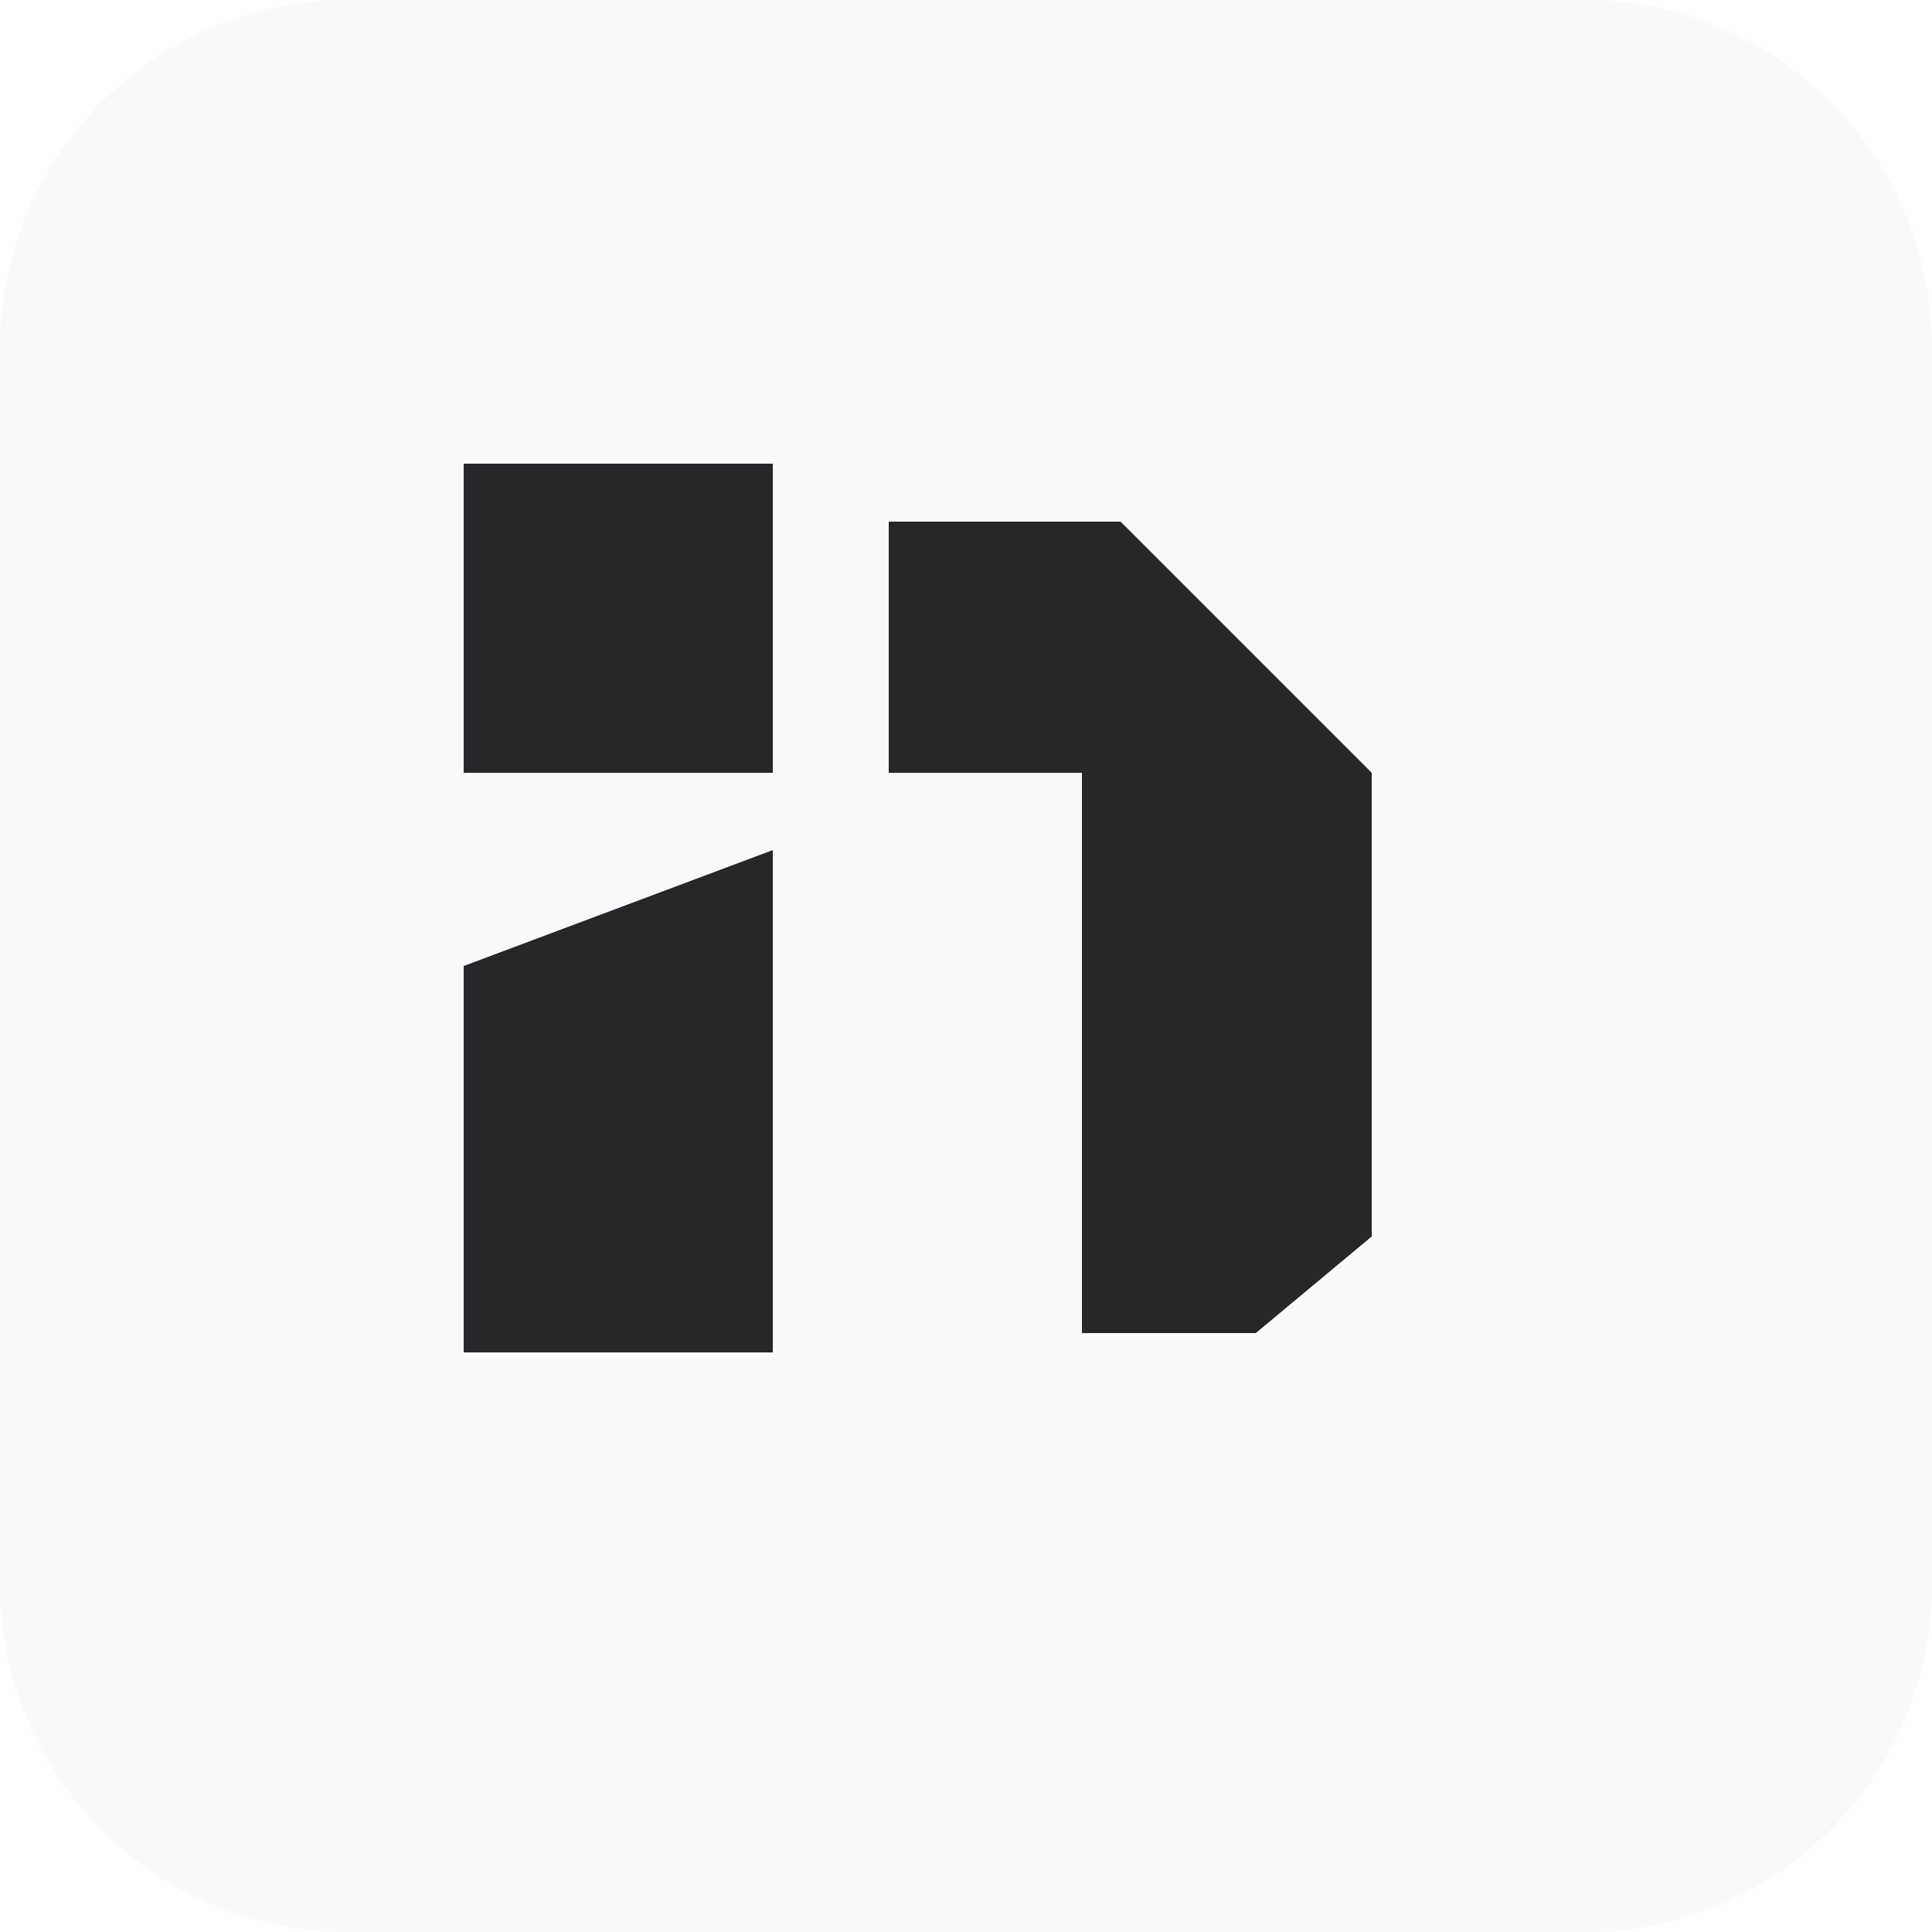
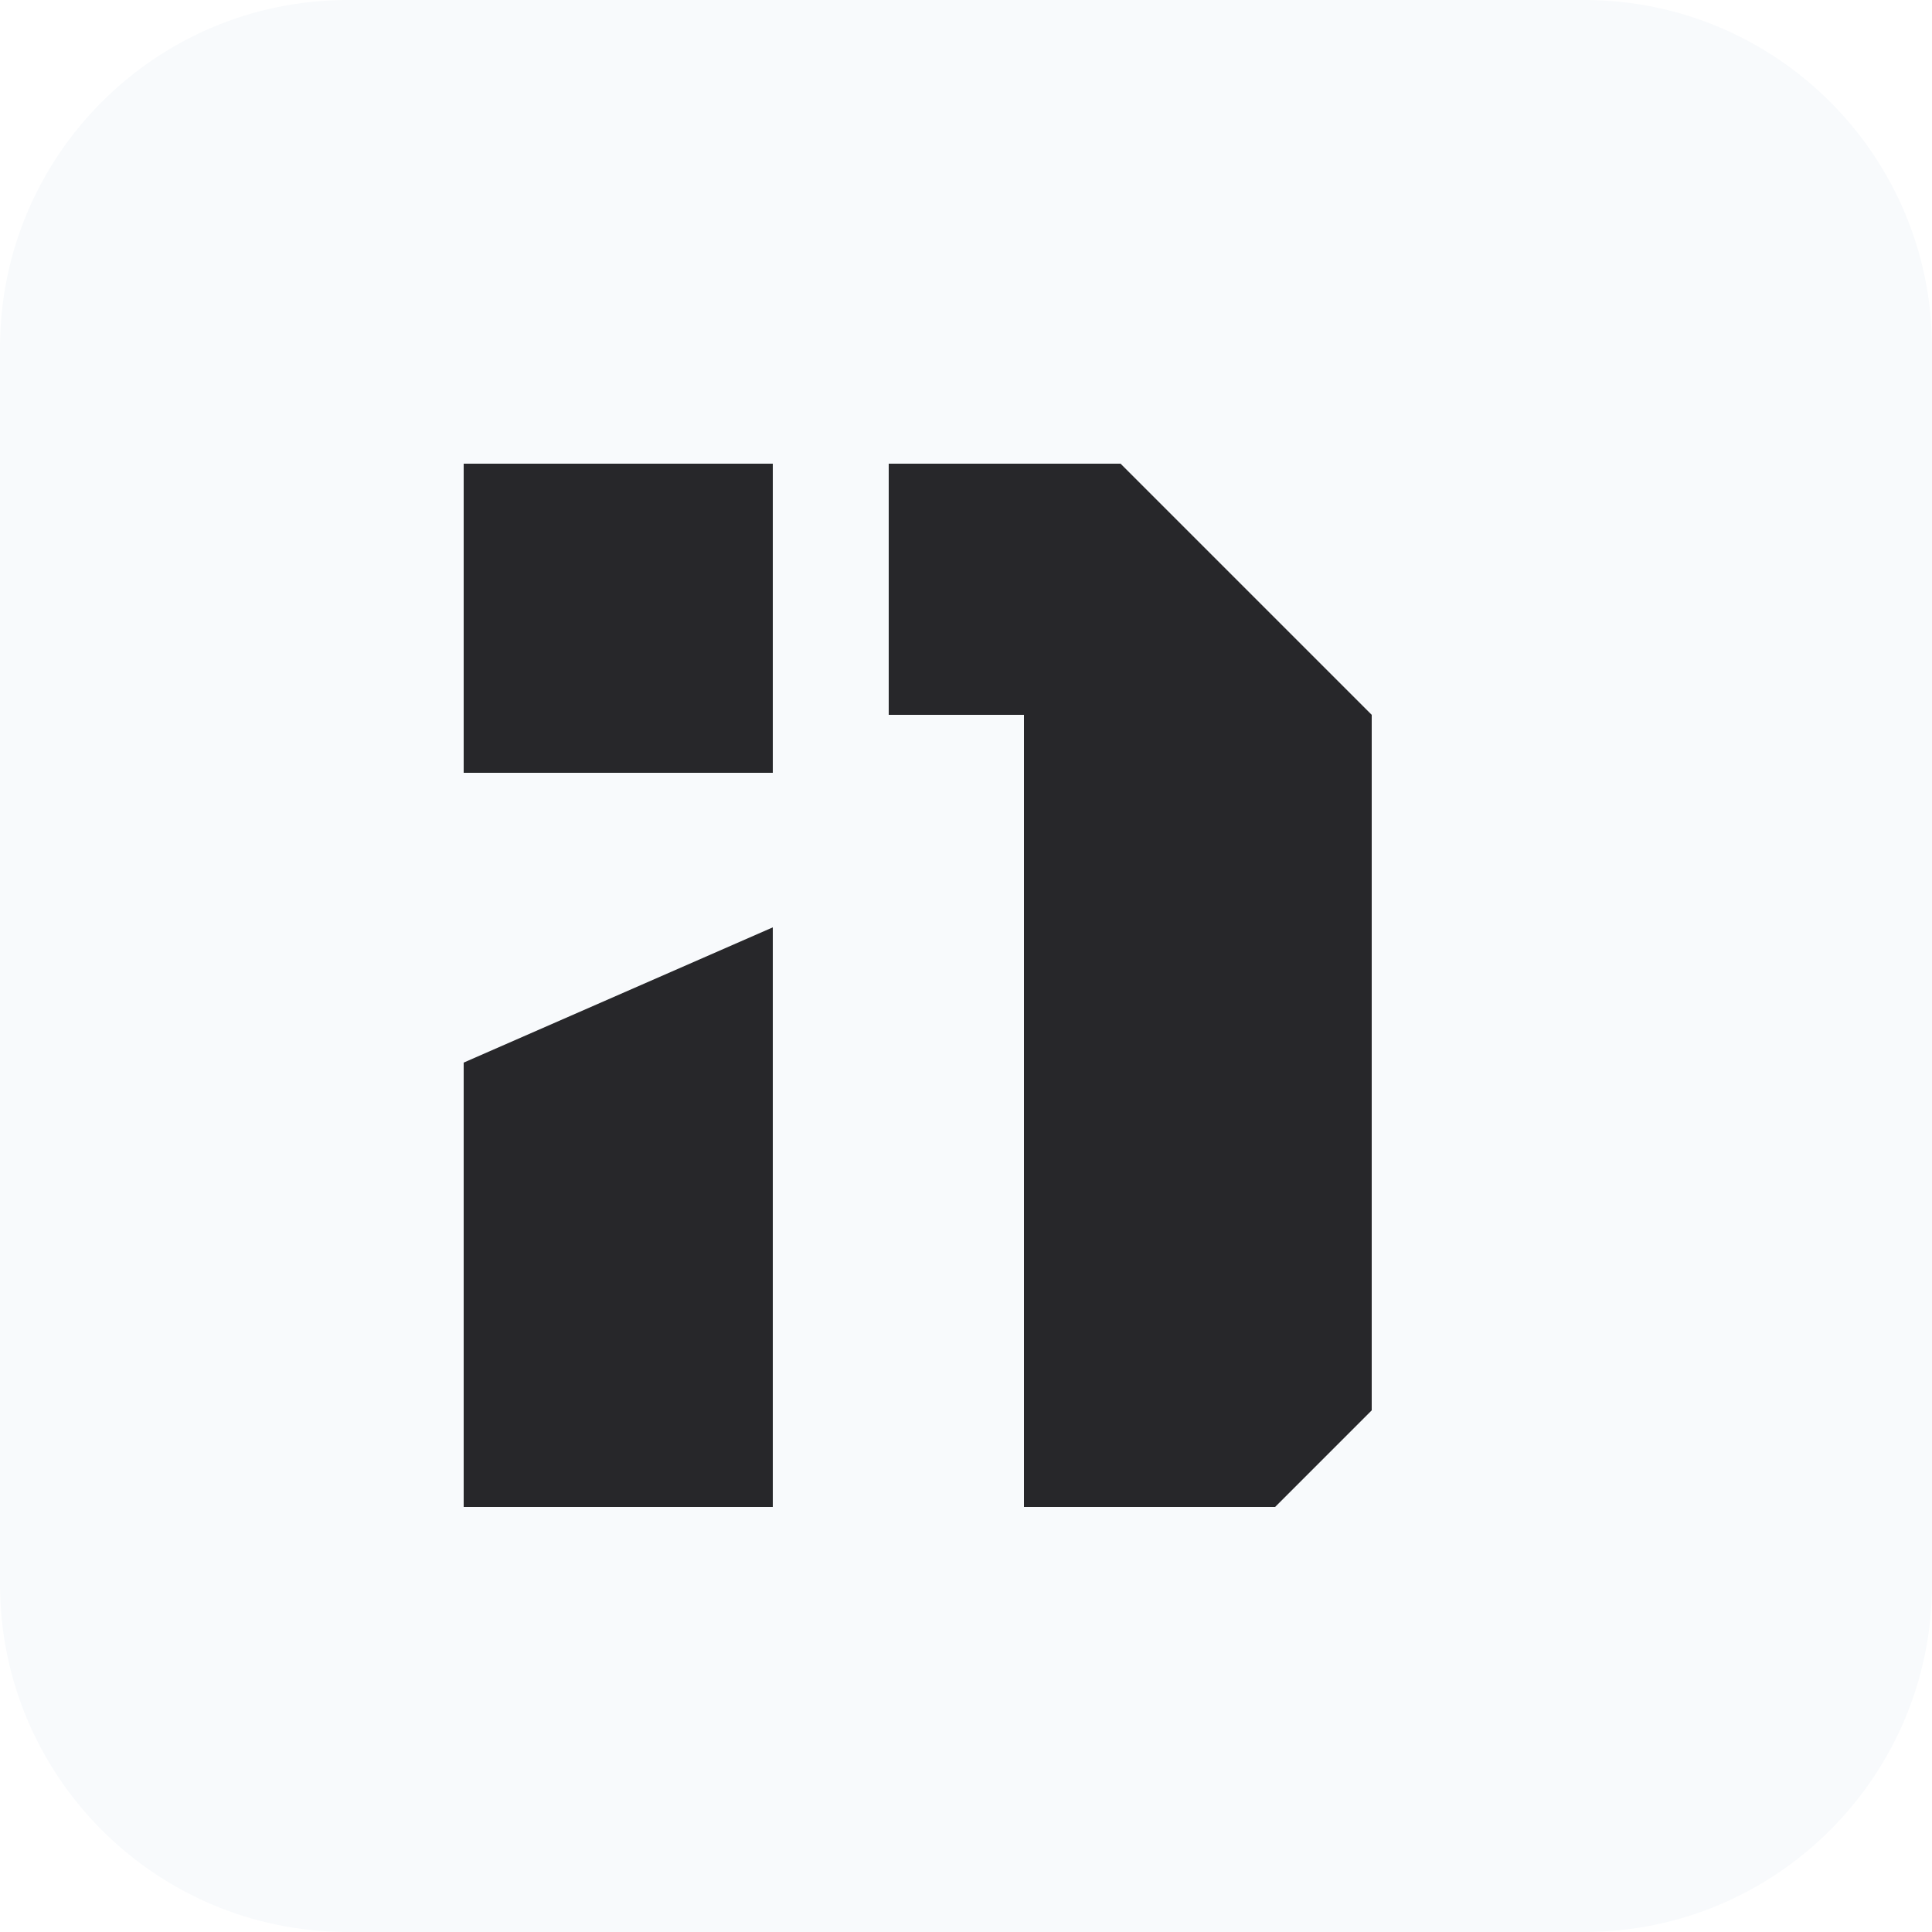
<svg xmlns="http://www.w3.org/2000/svg" viewBox="0 0 100 100">
  <rect width="100" height="100" fill="#F8FAFC" rx="18" />
  <path d="M24 24H40V40H24V24Z" fill="#27272A" />
-   <path d="M24 50L40 44V70H24V50Z" fill="#27272A" />
-   <path d="M46 27L58 27L71 40L71 64L65 69L56 69L56 40L46 40Z" fill="#27272A" />
+   <path d="M24 55L40 48V78H24V55Z" fill="#27272A" />
+   <path d="M46 24L58 24L71 37L71 73L66 78L53 78L53 37L46 37Z" fill="#27272A" />
</svg>
